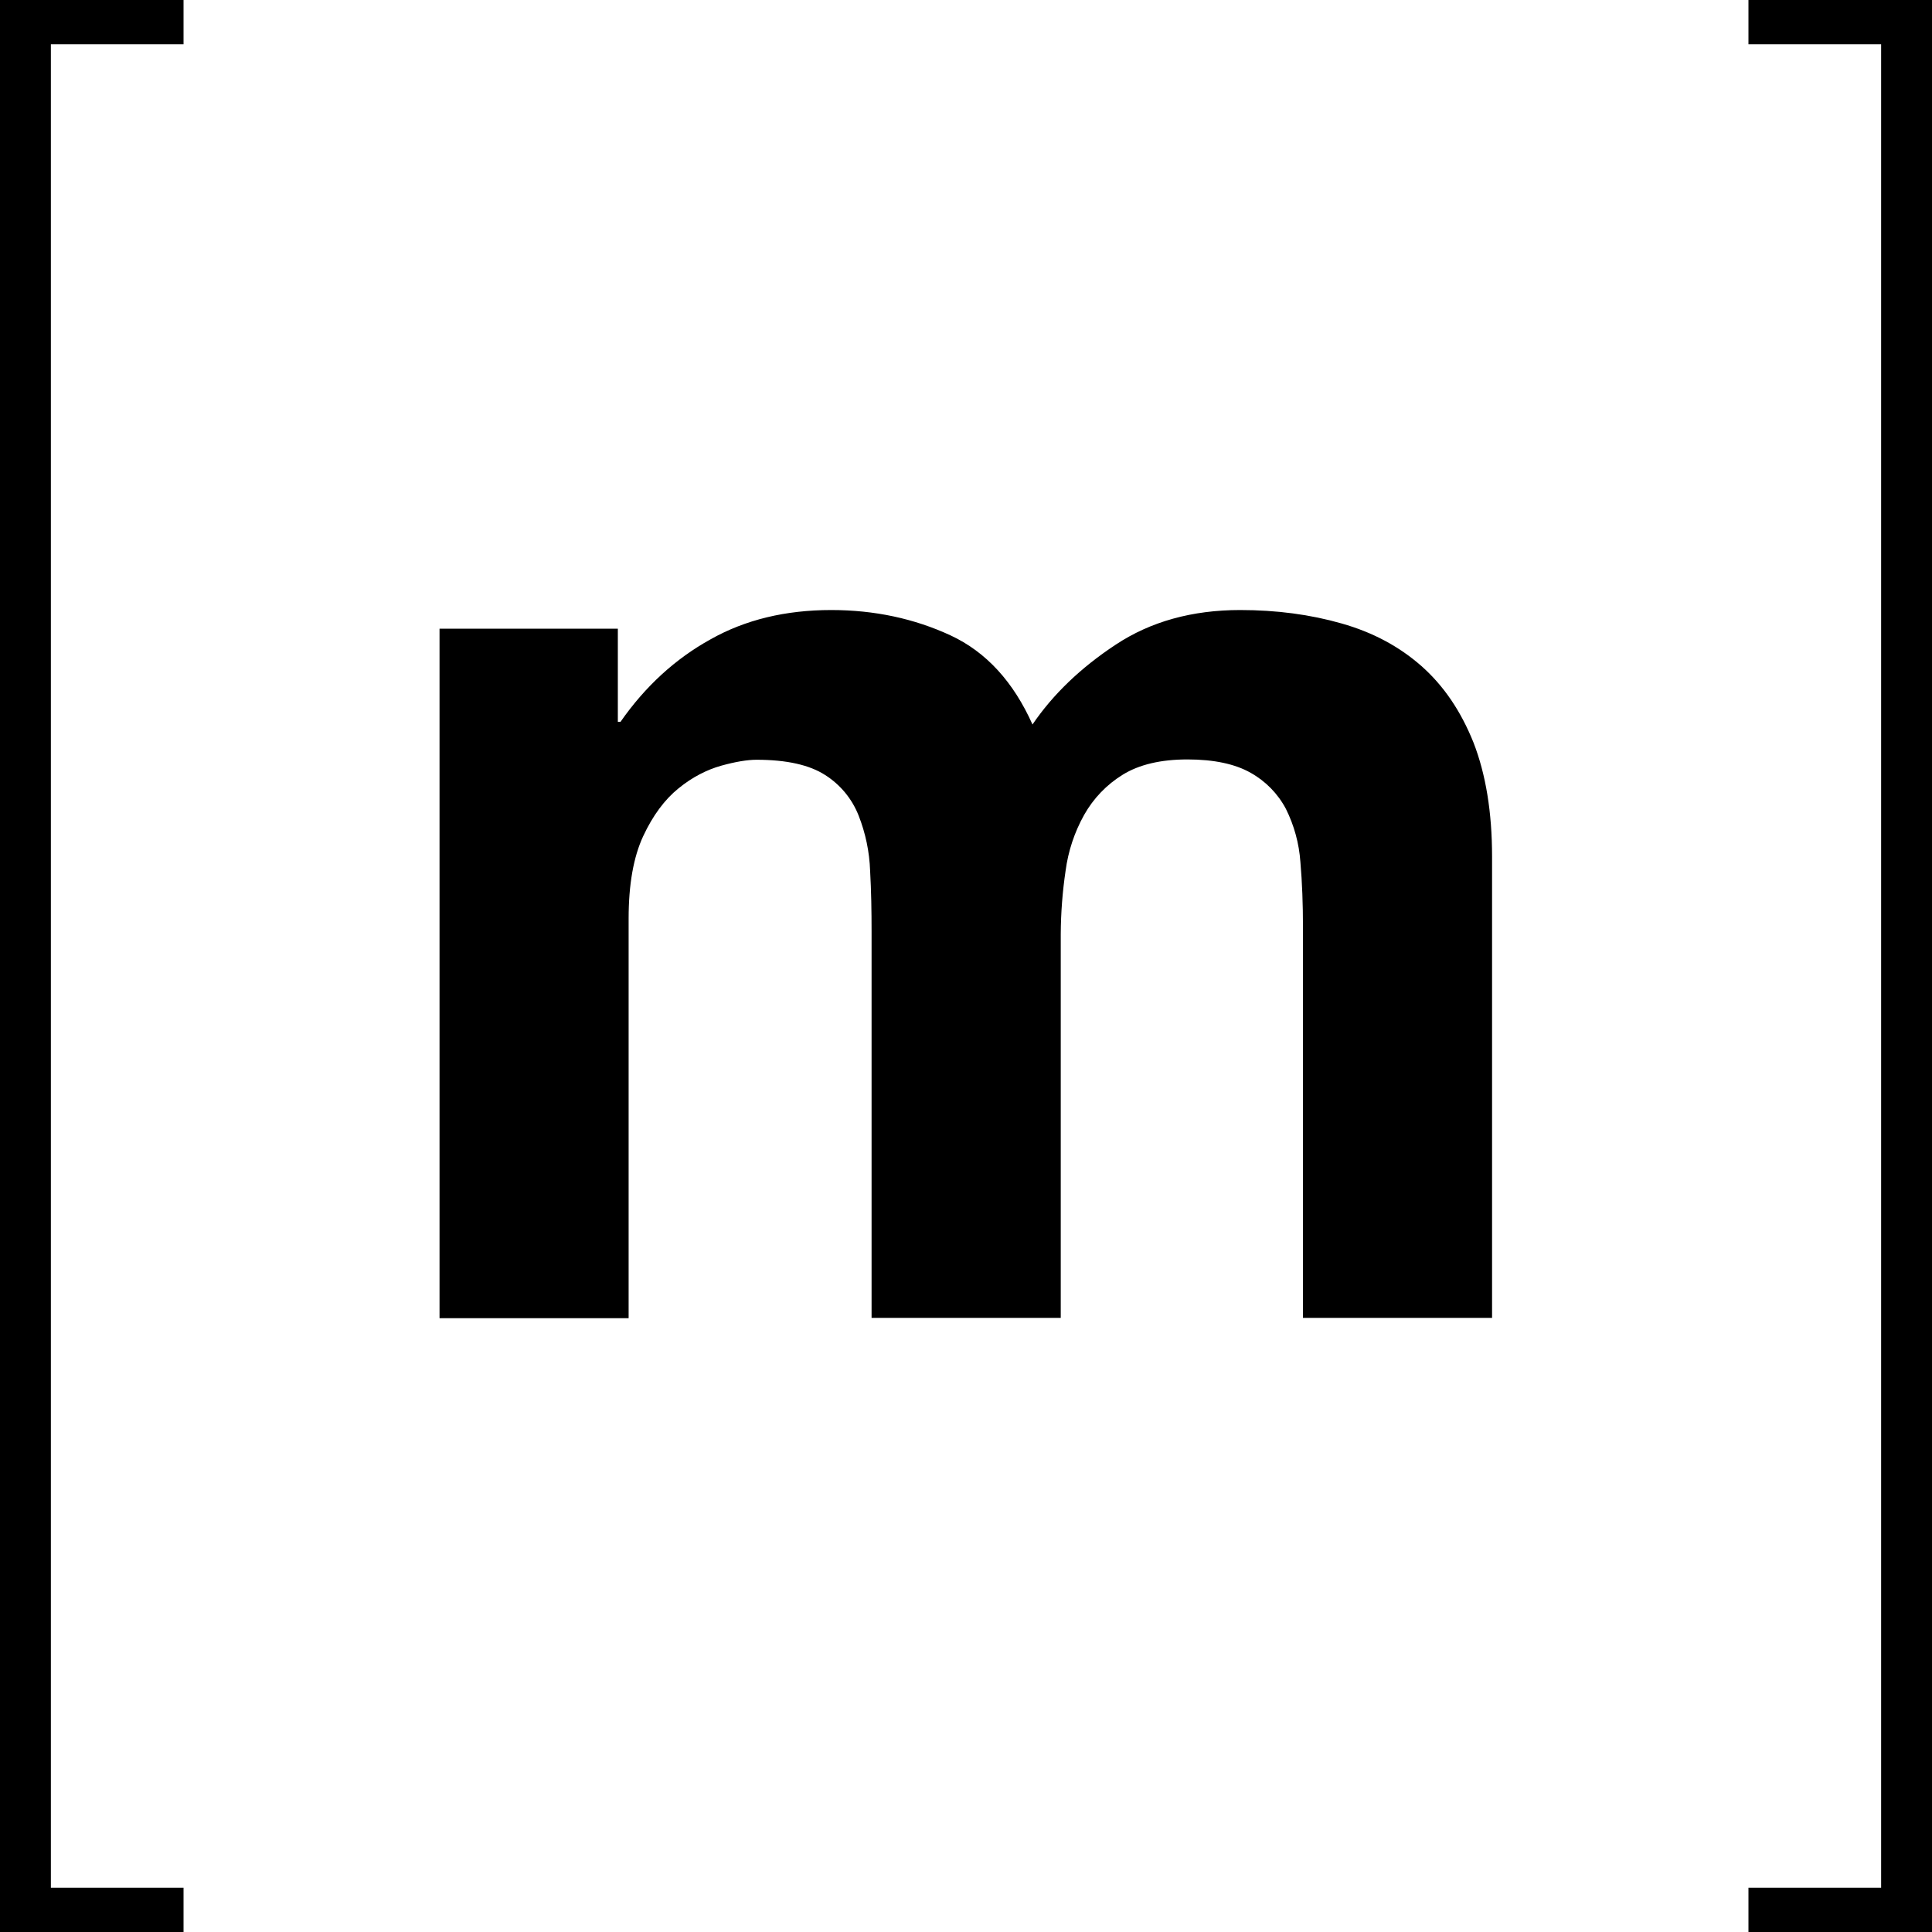
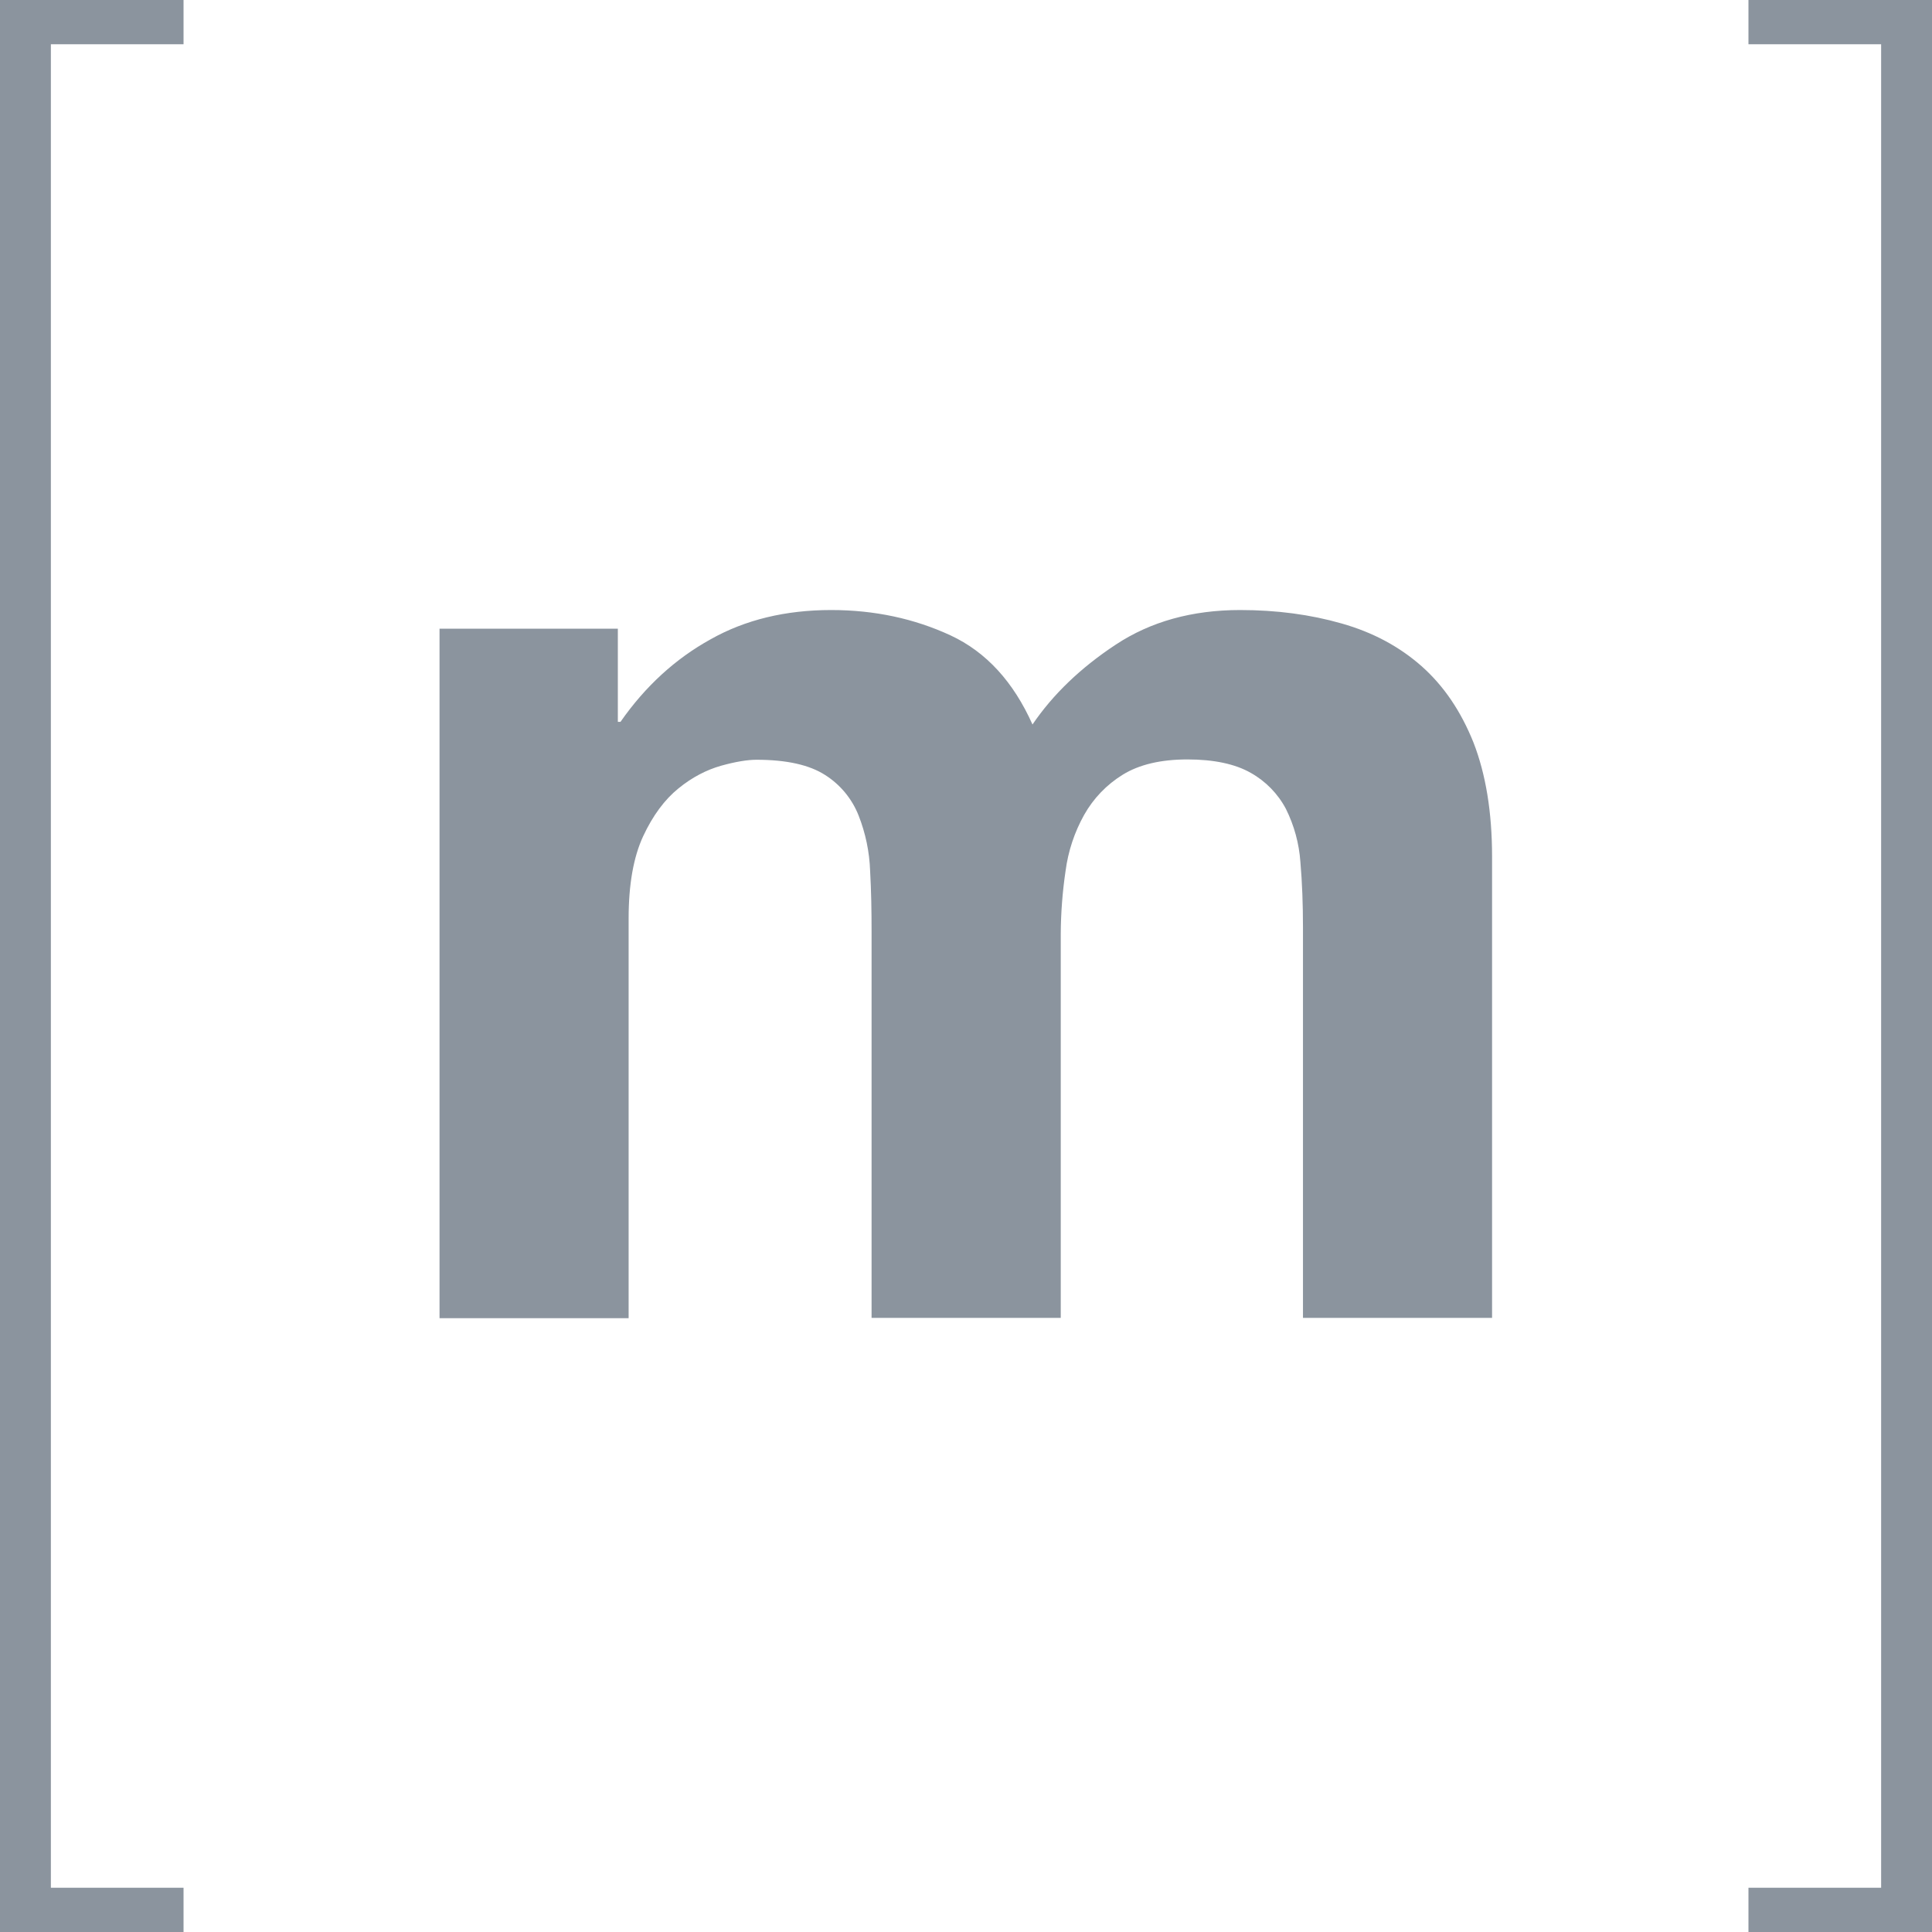
- <svg xmlns="http://www.w3.org/2000/svg" role="img" viewBox="0 0 24 24">
+ <svg xmlns="http://www.w3.org/2000/svg" role="img" fill="#8B949E" viewBox="0 0 24 24">
  <path d="M.632.55v22.9H2.28V24H0V0h2.28v.55zm7.043 7.26v1.157h.033c.309-.443.683-.784 1.117-1.024.433-.245.936-.365 1.5-.365.54 0 1.033.107 1.481.314.448.208.785.582 1.02 1.108.254-.374.6-.706 1.034-.992.434-.287.95-.43 1.546-.43.453 0 .872.056 1.26.167.388.11.716.286.993.53.276.245.489.559.646.951.152.392.23.863.23 1.417v5.728h-2.349V11.52c0-.286-.01-.559-.032-.812a1.755 1.755 0 0 0-.18-.66 1.106 1.106 0 0 0-.438-.448c-.194-.11-.457-.166-.785-.166-.332 0-.6.064-.803.189a1.38 1.38 0 0 0-.48.499 1.946 1.946 0 0 0-.231.696 5.56 5.56 0 0 0-.06.785v4.768h-2.35v-4.8c0-.254-.004-.503-.018-.752a2.074 2.074 0 0 0-.143-.688 1.052 1.052 0 0 0-.415-.503c-.194-.125-.476-.19-.854-.19-.111 0-.259.024-.439.074-.18.051-.36.143-.53.282-.171.138-.319.337-.439.595-.12.259-.18.6-.18 1.02v4.966H5.46V7.81zm15.693 15.64V.55H21.72V0H24v24h-2.28v-.55z" />
</svg>
